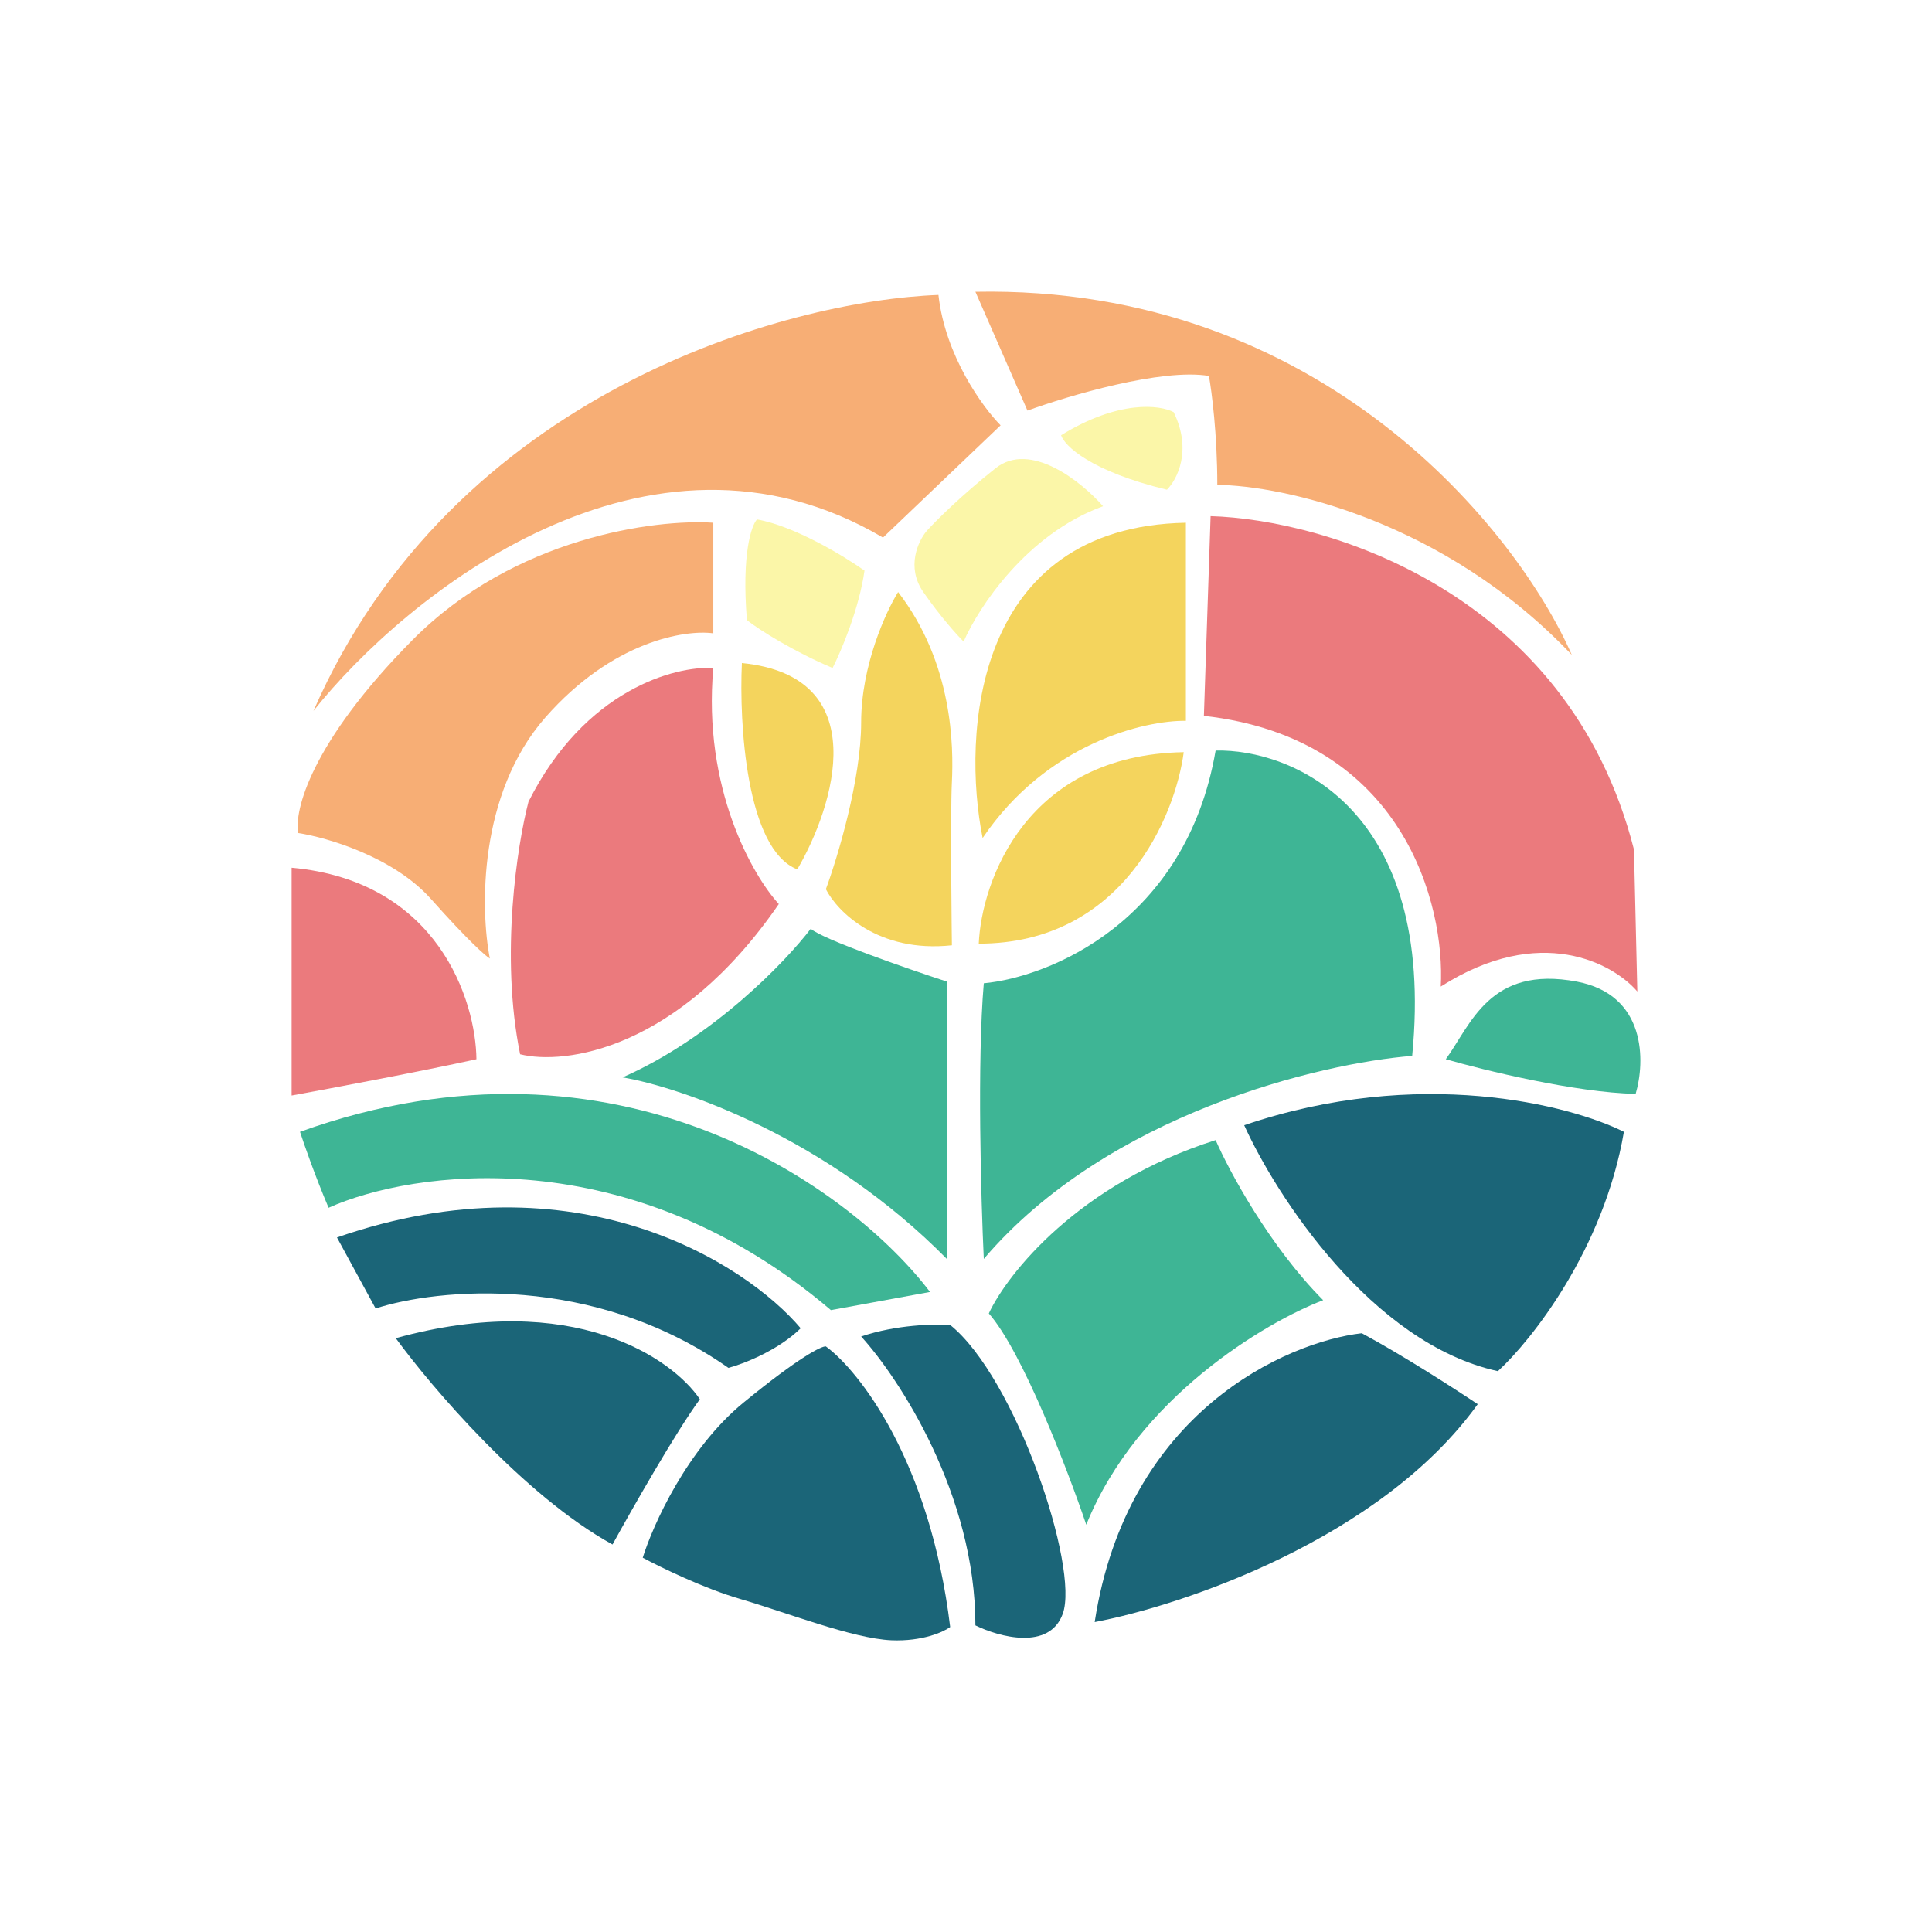
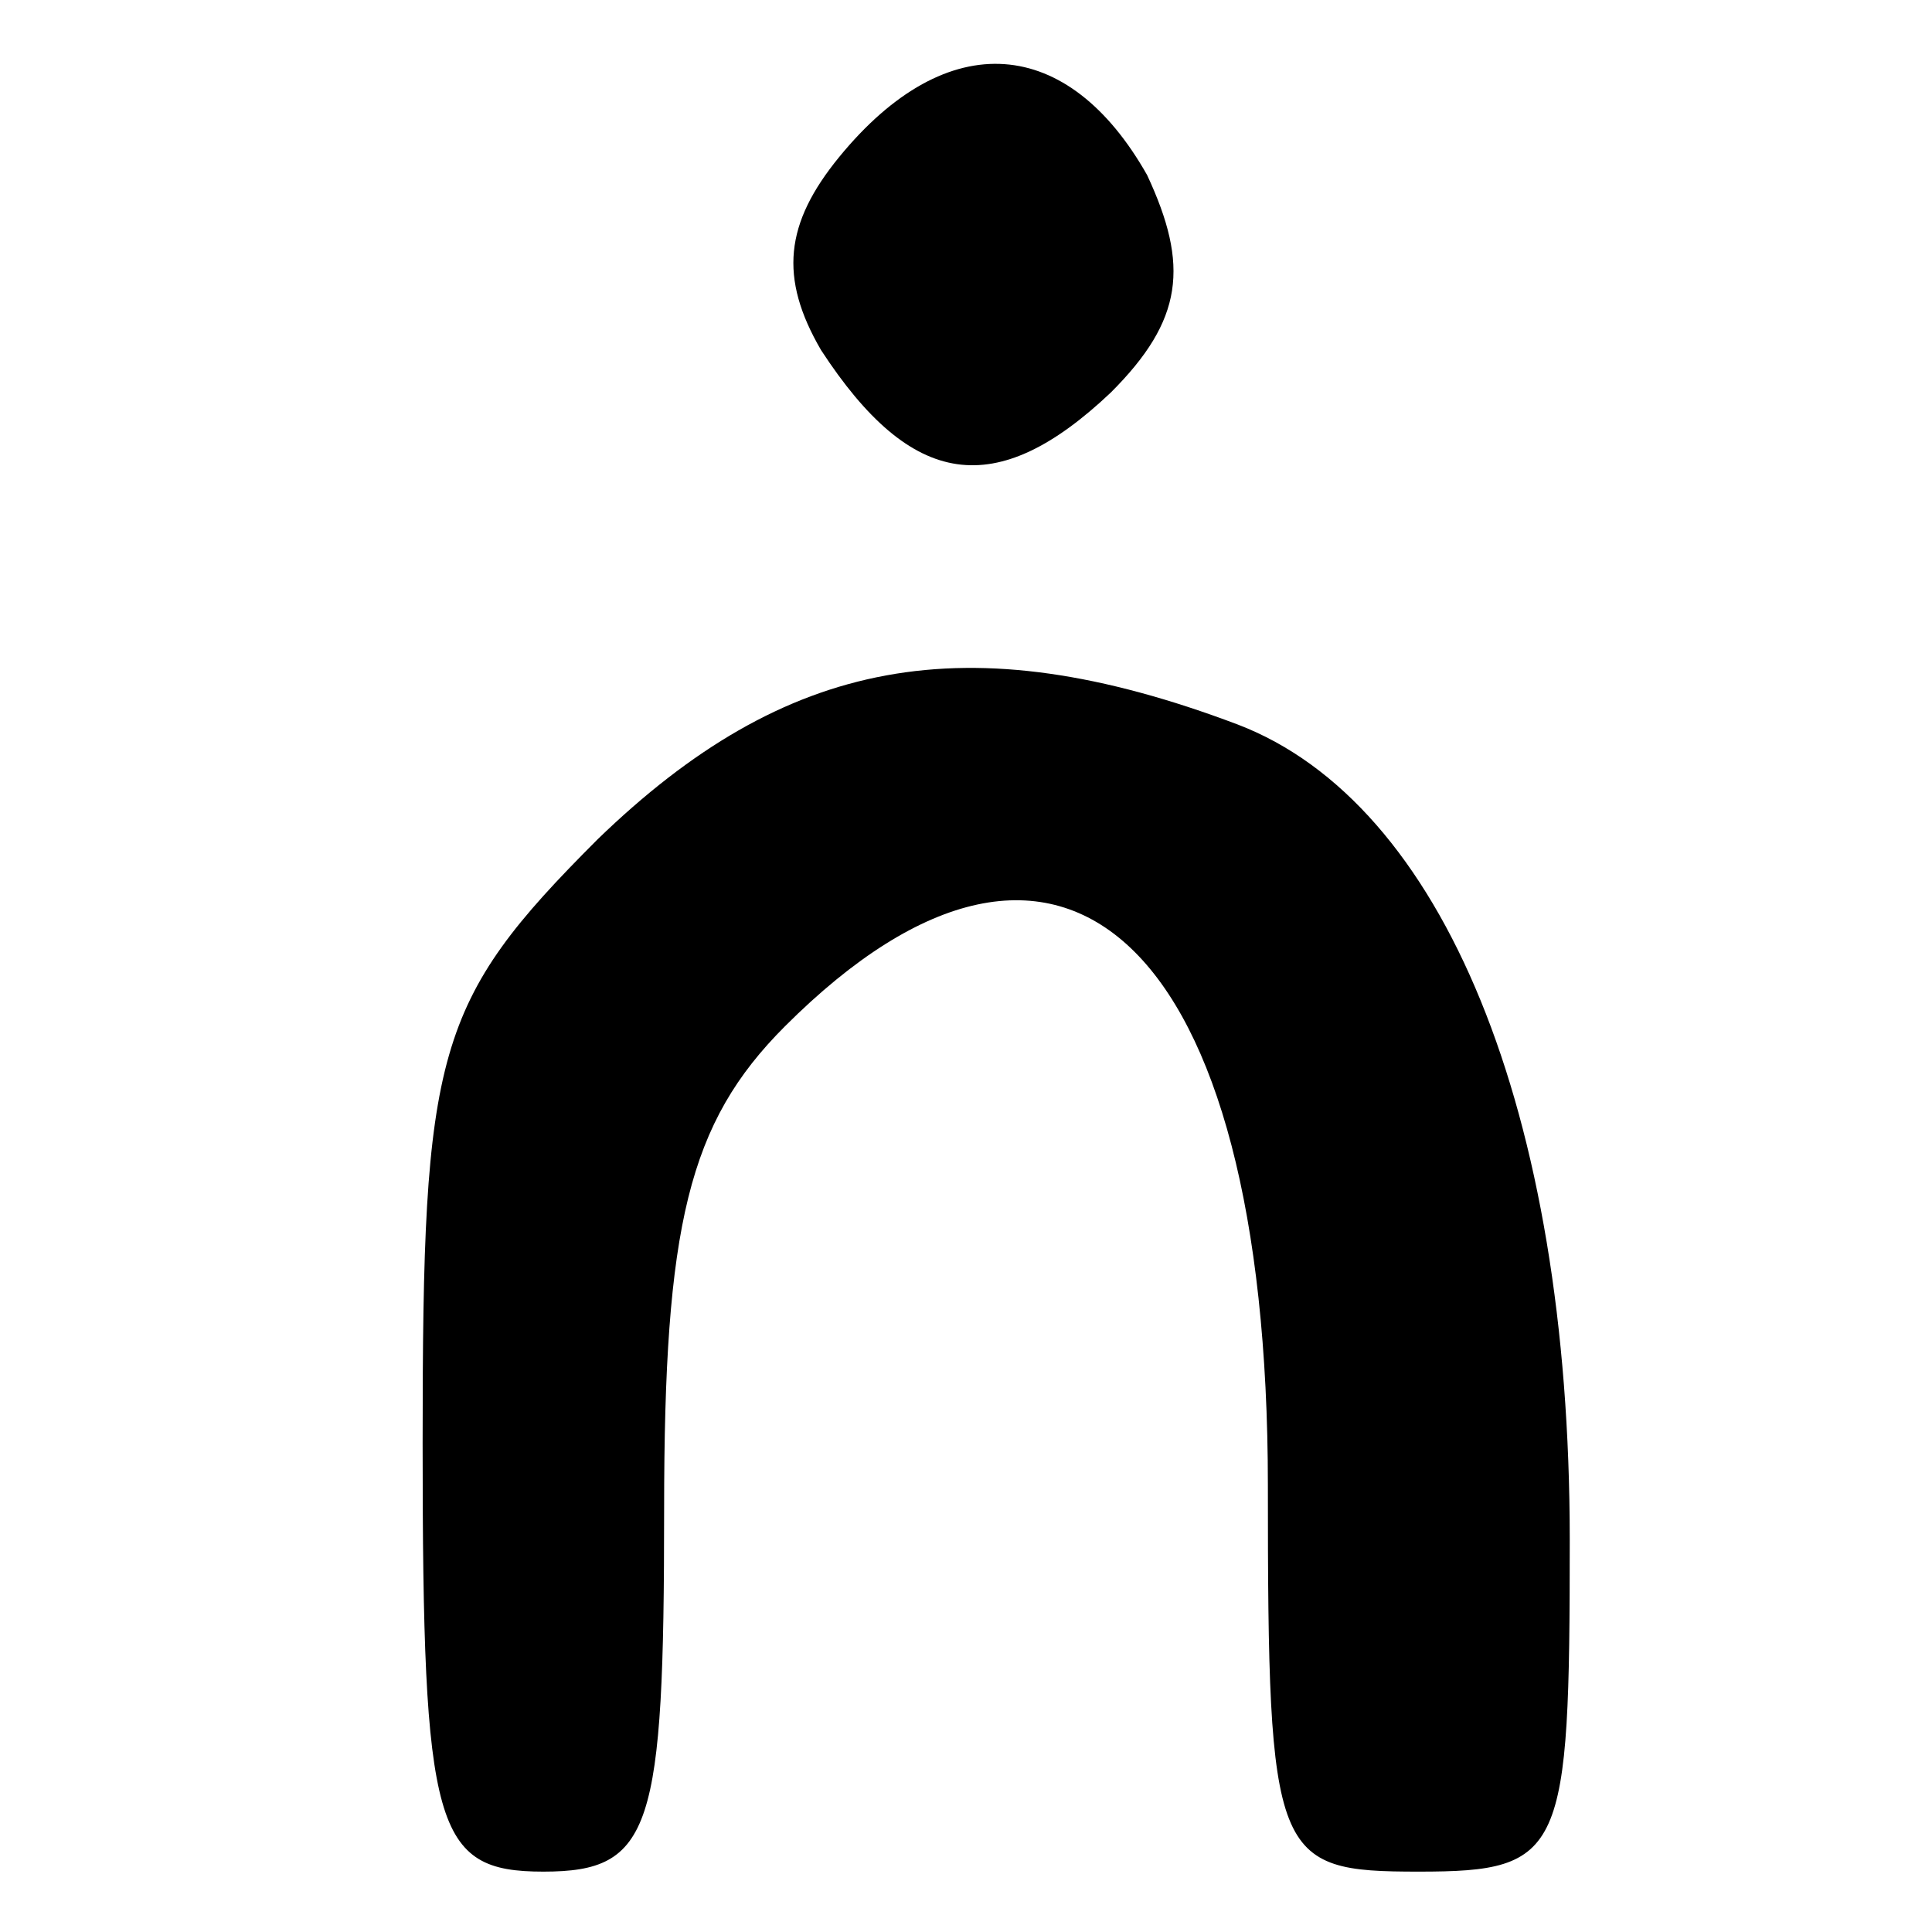
- <svg xmlns="http://www.w3.org/2000/svg" width="53" height="53" viewBox="0 0 53 53" fill="none">
-   <path d="M8 30.053V23.804C12.019 24.166 13.054 27.457 13.07 29.057C11.595 29.383 9.075 29.857 8 30.053Z" fill="#EB7A7D" />
-   <path d="M22.794 35.94C17.264 31.23 11.303 32.106 9.014 33.132C8.645 32.263 8.338 31.381 8.23 31.049C17.006 27.898 23.409 32.664 25.513 35.442C24.334 35.659 23.209 35.864 22.794 35.94Z" fill="#3EB595" />
-   <path d="M10.304 35.895L9.244 33.947C15.807 31.665 20.459 34.657 21.965 36.438C21.338 37.054 20.382 37.419 19.983 37.525C16.259 34.916 11.979 35.351 10.304 35.895Z" fill="#1B6578" />
-   <path d="M19.199 38.385C18.536 39.291 17.325 41.419 16.803 42.37C14.369 41.03 11.825 38.038 10.857 36.71C15.724 35.369 18.447 37.268 19.199 38.385Z" fill="#1B6578" />
-   <path d="M40.538 38.521C37.883 42.216 32.426 44.046 30.03 44.498C30.915 38.738 35.284 36.815 37.358 36.574C38.501 37.19 39.954 38.129 40.538 38.521Z" fill="#1B6578" />
-   <path d="M36.298 35.668C34.823 34.183 33.717 32.121 33.348 31.276C29.587 32.471 27.633 34.944 27.126 36.031C28.048 37.081 29.293 40.333 29.799 41.827C31.201 38.349 34.715 36.272 36.298 35.668Z" fill="#3EB595" />
-   <path d="M41.091 37.615C37.625 36.855 35.007 32.8 34.132 30.868C38.925 29.238 43.073 30.31 44.548 31.049C43.995 34.273 42.013 36.77 41.091 37.615Z" fill="#1B6578" />
-   <path d="M44.87 30.008C43.211 29.971 40.707 29.359 39.662 29.057C40.354 28.106 40.861 26.476 43.257 26.928C45.174 27.291 45.131 29.132 44.87 30.008Z" fill="#3EB595" />
-   <path d="M33.348 20.589C32.537 25.298 28.77 26.808 26.988 26.974C26.804 29.111 26.911 32.906 26.988 34.536C30.38 30.551 36.236 29.163 38.74 28.966C39.404 22.156 35.422 20.544 33.348 20.589Z" fill="#3EB595" />
-   <path d="M25.974 34.536C22.693 31.203 18.677 29.827 17.079 29.555C19.55 28.468 21.55 26.385 22.241 25.479C22.573 25.769 24.868 26.566 25.974 26.928V34.536Z" fill="#3EB595" />
-   <path d="M19.568 18.325C19.273 21.621 20.643 24.015 21.365 24.8C18.6 28.821 15.482 29.223 14.268 28.921C13.715 26.204 14.191 23.17 14.498 21.993C16.047 18.913 18.523 18.264 19.568 18.325Z" fill="#EB7A7D" />
-   <path d="M20.352 18.189C20.275 19.849 20.471 23.306 21.872 23.849C22.886 22.113 24.002 18.551 20.352 18.189Z" fill="#F4D45D" />
-   <path d="M23.716 15.653C23.568 16.703 23.071 17.872 22.84 18.325C21.808 17.89 20.828 17.283 20.49 17.011C20.342 15.2 20.613 14.415 20.766 14.249C21.799 14.43 23.163 15.261 23.716 15.653Z" fill="#FBF6A8" />
-   <path d="M30.26 13.887C28.159 14.648 26.834 16.679 26.435 17.6C26.266 17.434 25.808 16.93 25.329 16.242C24.85 15.553 25.191 14.838 25.421 14.566C25.652 14.309 26.352 13.606 27.311 12.845C28.269 12.085 29.677 13.223 30.26 13.887Z" fill="#FBF6A8" />
-   <path d="M26.85 25.887C26.927 24.166 28.159 20.706 32.473 20.634C32.242 22.385 30.795 25.887 26.85 25.887Z" fill="#F4D45D" />
-   <path d="M44.824 23.306C43.017 16.205 36.329 14.249 33.21 14.159L33.026 19.638C38.519 20.254 39.647 24.846 39.524 27.064C42.252 25.326 44.256 26.43 44.916 27.2L44.824 23.306Z" fill="#EB7A7D" />
-   <path d="M32.532 19.774V14.34C26.707 14.448 26.387 20.151 26.956 22.989C28.725 20.381 31.411 19.759 32.532 19.774Z" fill="#F4D45D" />
-   <path d="M28.186 11.264L26.758 8.004C36.27 7.822 41.629 14.57 43.119 17.966C39.616 14.271 35.176 13.317 33.394 13.302C33.394 11.925 33.241 10.736 33.164 10.313C31.873 10.096 29.308 10.856 28.186 11.264Z" fill="#F7AE75" />
-   <path d="M24.223 14.747C17.771 10.943 11.119 16.332 8.599 19.502C12.434 10.735 21.627 8.242 25.744 8.091C25.928 9.757 26.957 11.17 27.449 11.668L24.223 14.747Z" fill="#F7AE75" />
-   <path d="M26.113 21.449C26.066 22.4 26.113 25.932 26.113 25.932C24.085 26.15 22.963 24.996 22.656 24.393C22.979 23.517 23.624 21.377 23.624 19.819C23.624 18.261 24.3 16.785 24.638 16.242C26.149 18.198 26.159 20.498 26.113 21.449Z" fill="#F4D45D" />
-   <path d="M32.012 13.434C29.91 12.927 29.2 12.226 29.108 11.94C30.694 10.961 31.827 11.109 32.196 11.306C32.712 12.356 32.288 13.162 32.012 13.434Z" fill="#FBF6A8" />
-   <path d="M11.825 24.664C10.793 23.505 8.968 22.974 8.184 22.853C8.061 22.264 8.516 20.381 11.318 17.555C14.12 14.729 17.986 14.234 19.568 14.34V17.374C18.8 17.268 16.803 17.582 14.959 19.683C13.116 21.784 13.177 24.966 13.438 26.295C13.331 26.234 12.858 25.824 11.825 24.664Z" fill="#F7AE75" />
-   <path d="M29.154 44.272C28.786 45.286 27.403 44.906 26.758 44.589C26.758 41.003 24.668 37.812 23.624 36.664C24.582 36.338 25.652 36.317 26.066 36.347C27.864 37.797 29.615 43.004 29.154 44.272Z" fill="#1B6578" />
-   <path d="M20.398 38.476C18.849 39.744 17.909 41.842 17.632 42.732C18.109 42.989 19.31 43.575 20.305 43.864C21.55 44.227 23.393 44.951 24.453 44.997C25.301 45.033 25.882 44.77 26.066 44.634C25.513 40.07 23.562 37.6 22.656 36.936C22.548 36.921 21.946 37.208 20.398 38.476Z" fill="#1B6578" />
+ <svg xmlns="http://www.w3.org/2000/svg" version="1.0" width="32pt" height="32pt" viewBox="0 0 32 32" preserveAspectRatio="xMidYMid meet">
+   <g transform="translate(0,32) scale(0.1,-0.1)" fill="#000000" stroke="none">
+     <path d="M139 294 c-9 -11 -10 -20 -3 -32 15 -23 29 -25 48 -7 12 12 13 21 6 36 -13 23 -33 25 -51 3z" />
+     <path d="M99 181 c-27 -27 -29 -35 -29 -100 0 -64 2 -71 20 -71 18 0 20 7 20 60 0 47 4 64 20 80 46 46 80 14 80 -76 0 -62 1 -64 25 -64 24 0 25 3 25 55 0 71 -21 122 -55 135 -45 17 -75 11 -106 -19z" />
+   </g>
</svg>
